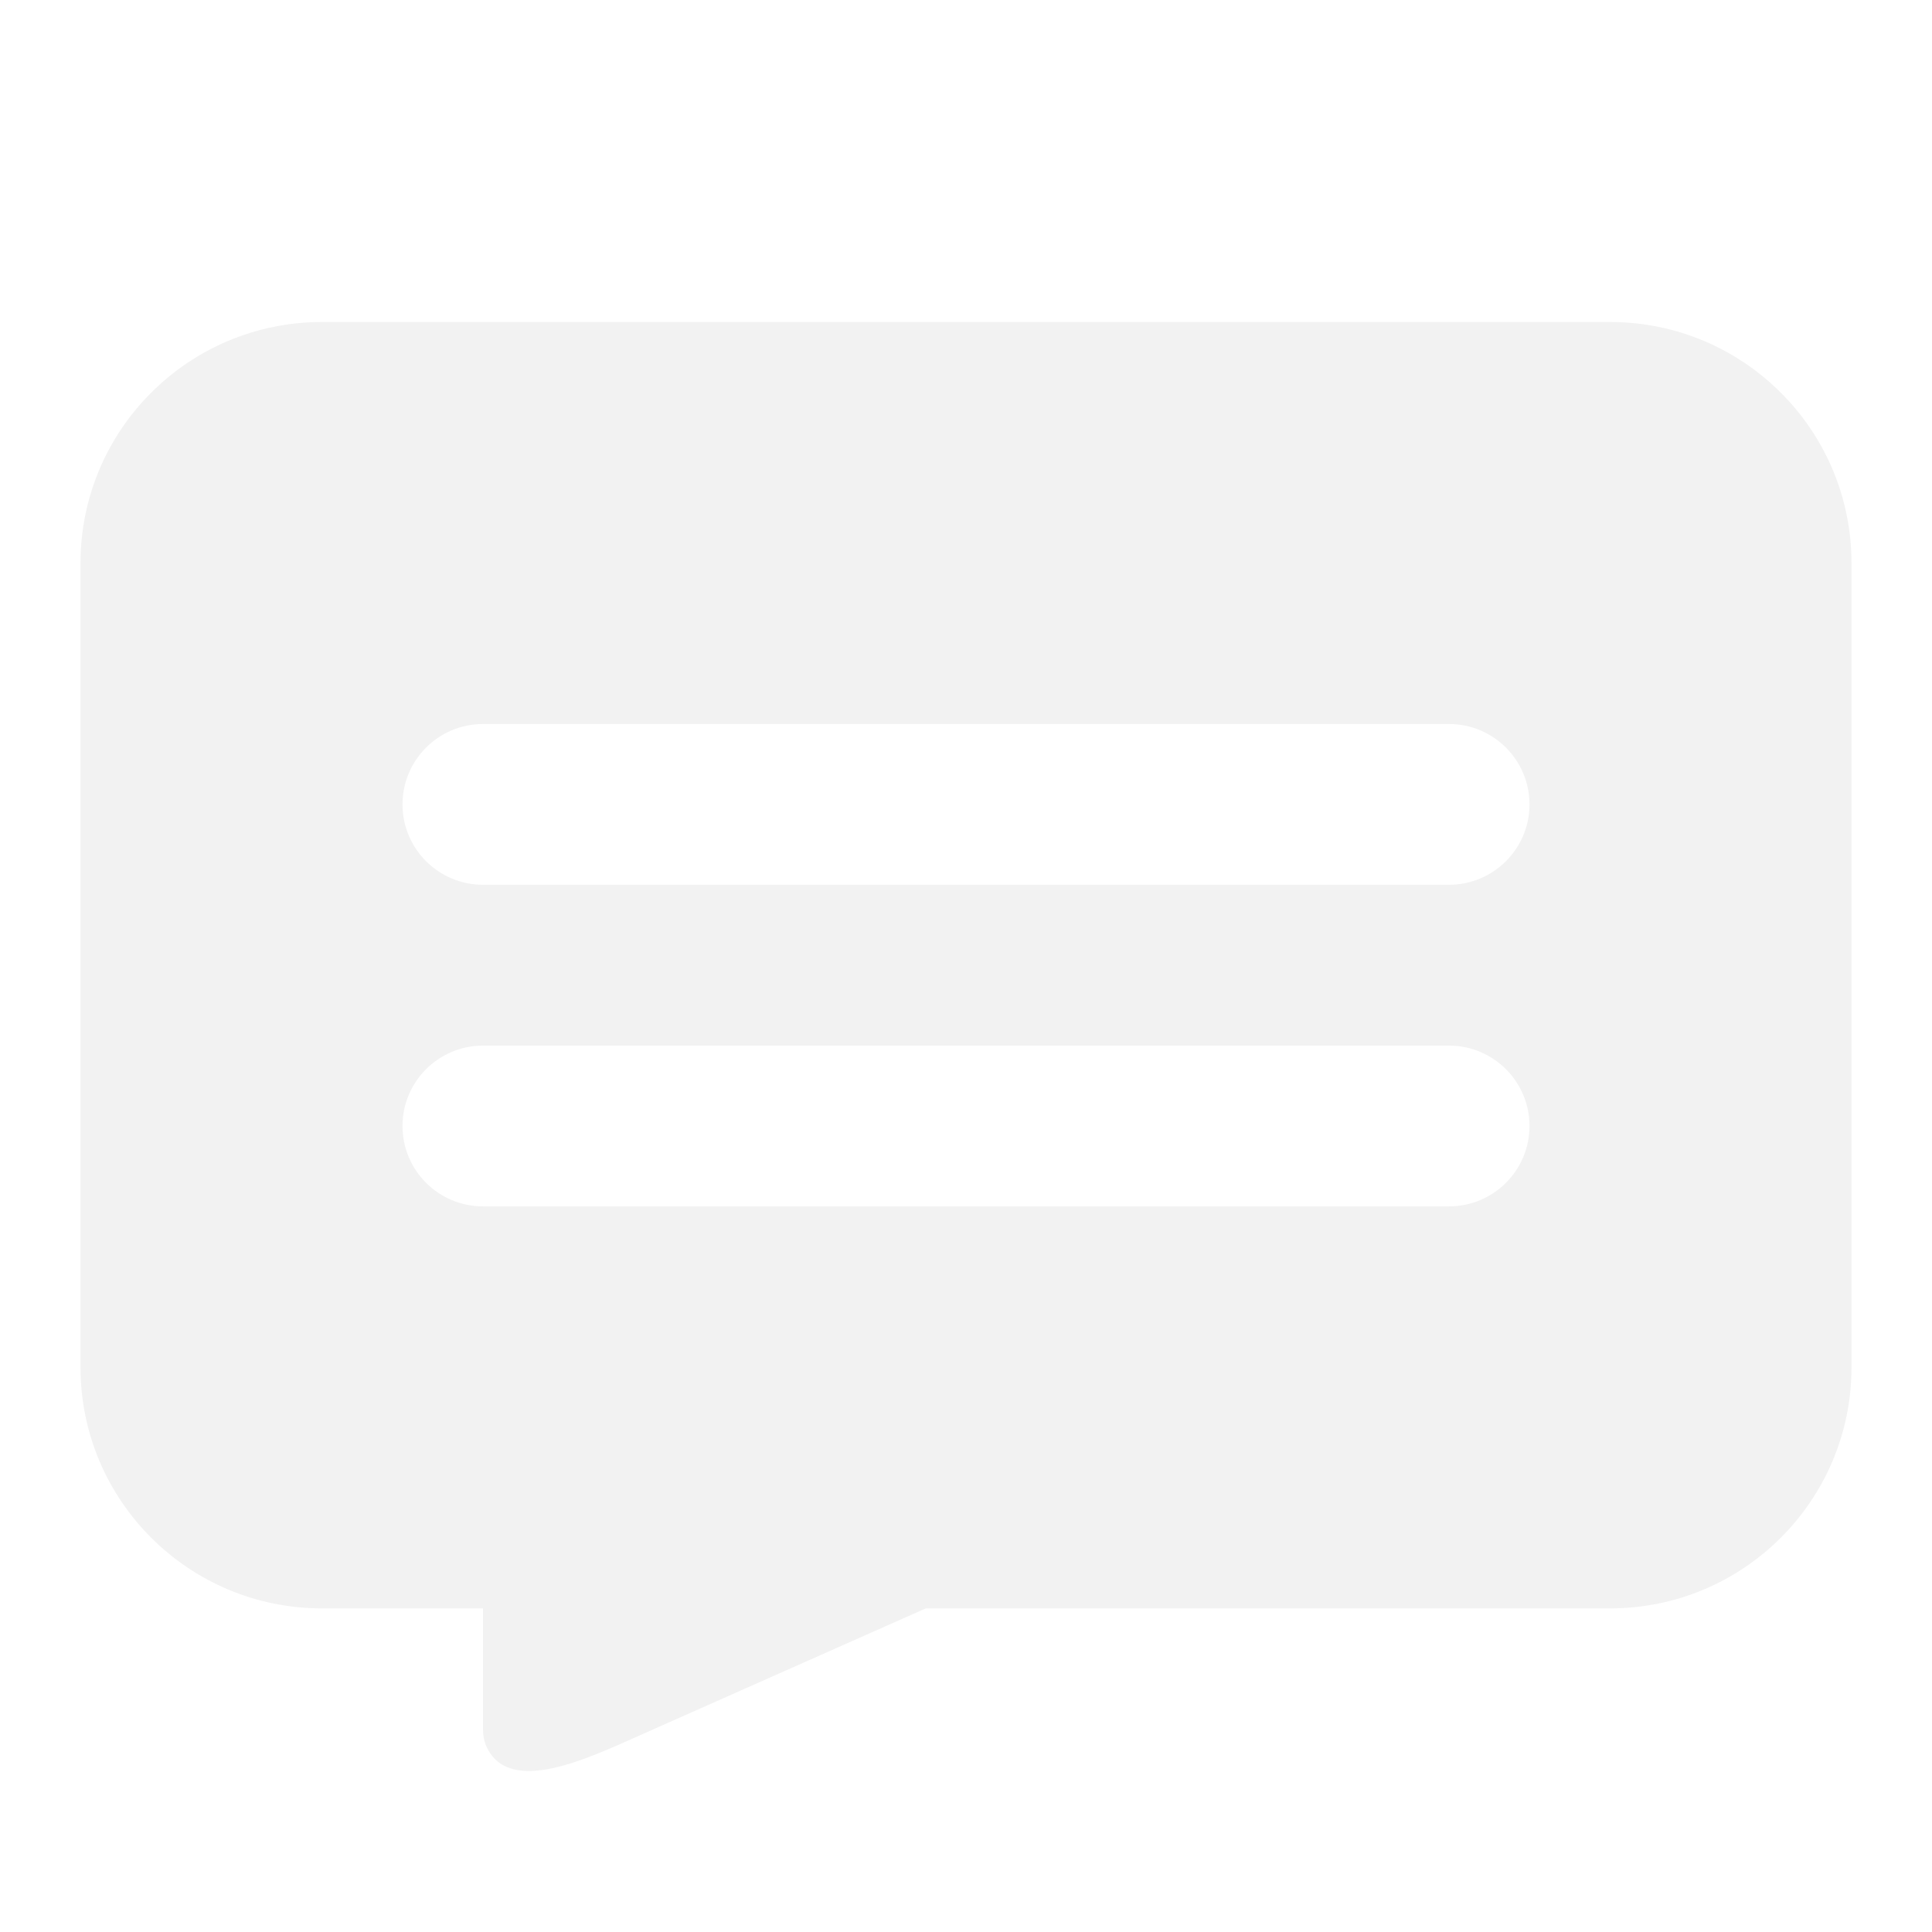
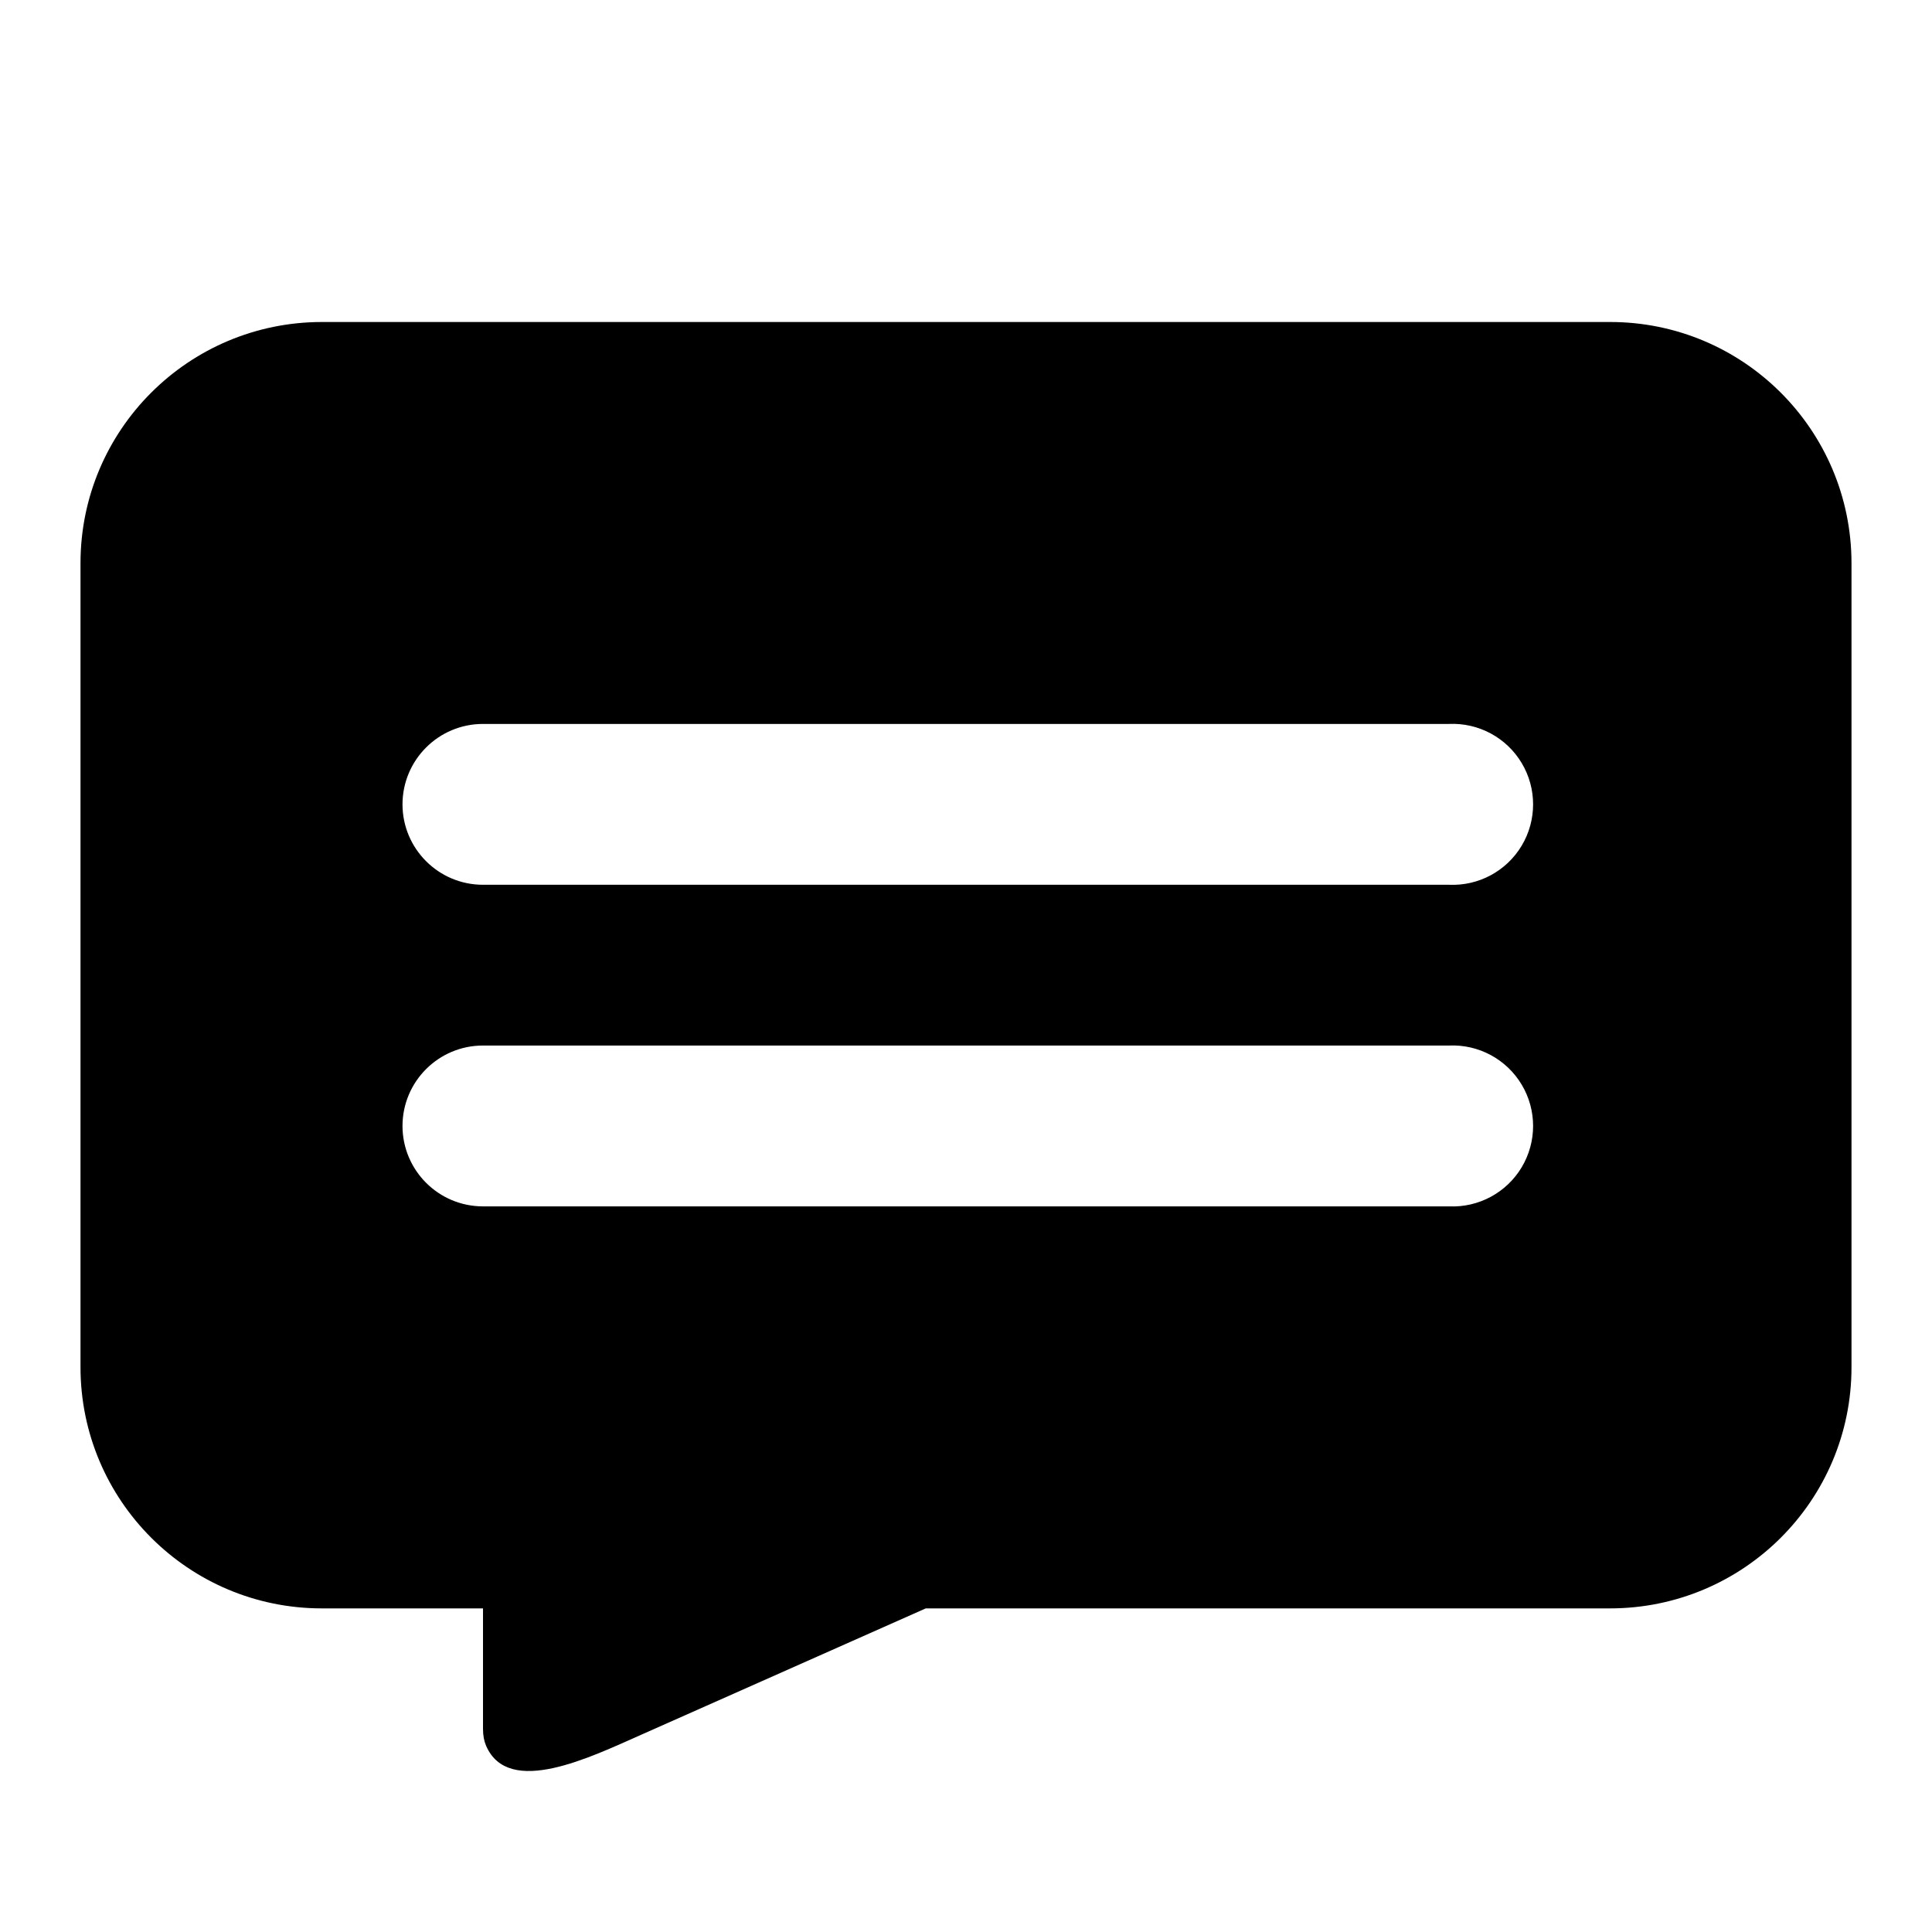
- <svg xmlns="http://www.w3.org/2000/svg" width="24" height="24" viewBox="0 0 24 24" fill="none">
-   <path fill-rule="evenodd" clip-rule="evenodd" d="M4 4C2.343 4 1 5.341 1 6.996V16.984C1 18.639 2.343 19.98 4 19.98H6V21.478C6 21.561 6.014 21.63 6.039 21.687C6.318 22.328 7.33 21.831 7.97 21.547L11.5 19.98H20C21.657 19.98 23 18.639 23 16.984V6.996C23 5.341 21.657 4 20 4H4ZM5 9.993C5 9.441 5.448 8.994 6 8.994H18C18.552 8.994 19 9.441 19 9.993C19 10.544 18.552 10.991 18 10.991H6C5.448 10.991 5 10.544 5 9.993ZM5 13.988C5 13.436 5.448 12.989 6 12.989H18C18.552 12.989 19 13.436 19 13.988C19 14.539 18.552 14.986 18 14.986H6C5.448 14.986 5 14.539 5 13.988Z" fill="#F2F2F2" />
+ <svg xmlns="http://www.w3.org/2000/svg" width="24" height="24" viewBox="0 0 24 24">
+   <path fill-rule="evenodd" d="M4 4C2.343 4 1 5.341 1 6.996v9.988a2.998 2.998 0 003 2.996h2v1.498c0 .083.014.152.039.21.279.64 1.291.143 1.93-.14L11.5 19.98H20c1.657 0 3-1.341 3-2.996V6.996A2.998 2.998 0 0020 4H4zm1 5.993a1 1 0 011-1h12a1 1 0 110 1.998H6a1 1 0 01-1-.998zm0 3.995a1 1 0 011-1h12a1 1 0 110 1.998H6a1 1 0 01-1-.998z" />
</svg>
